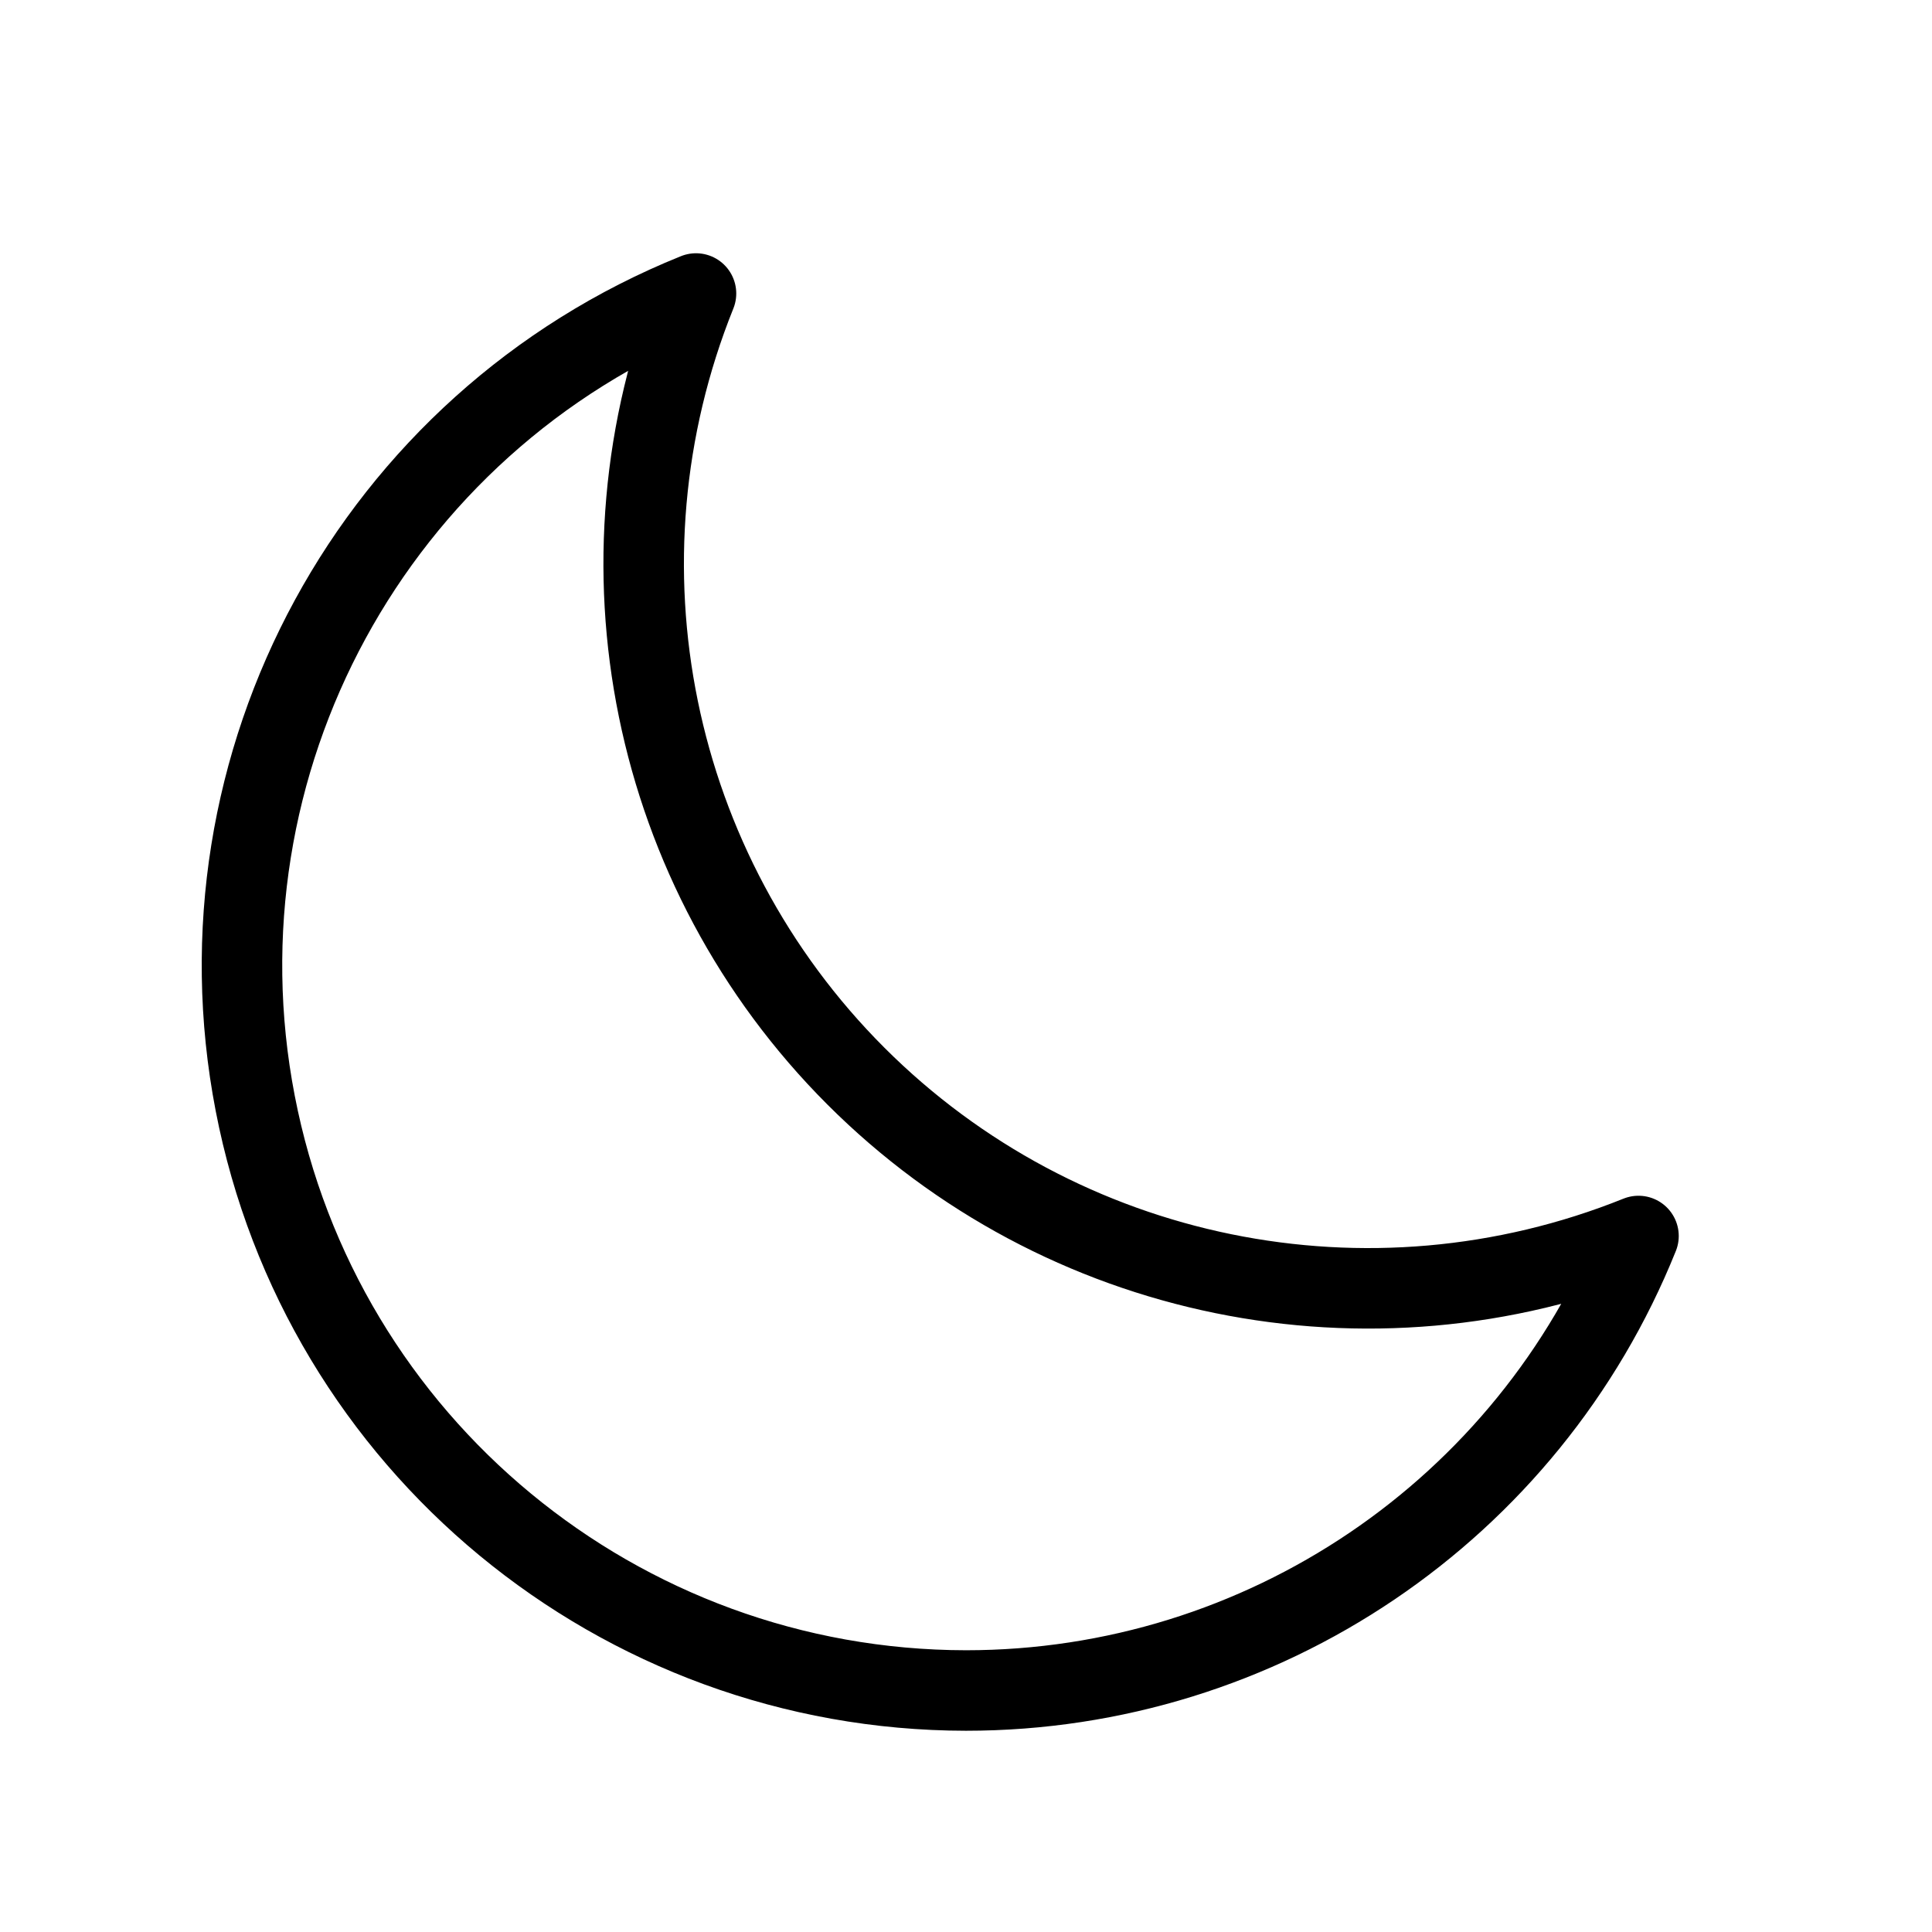
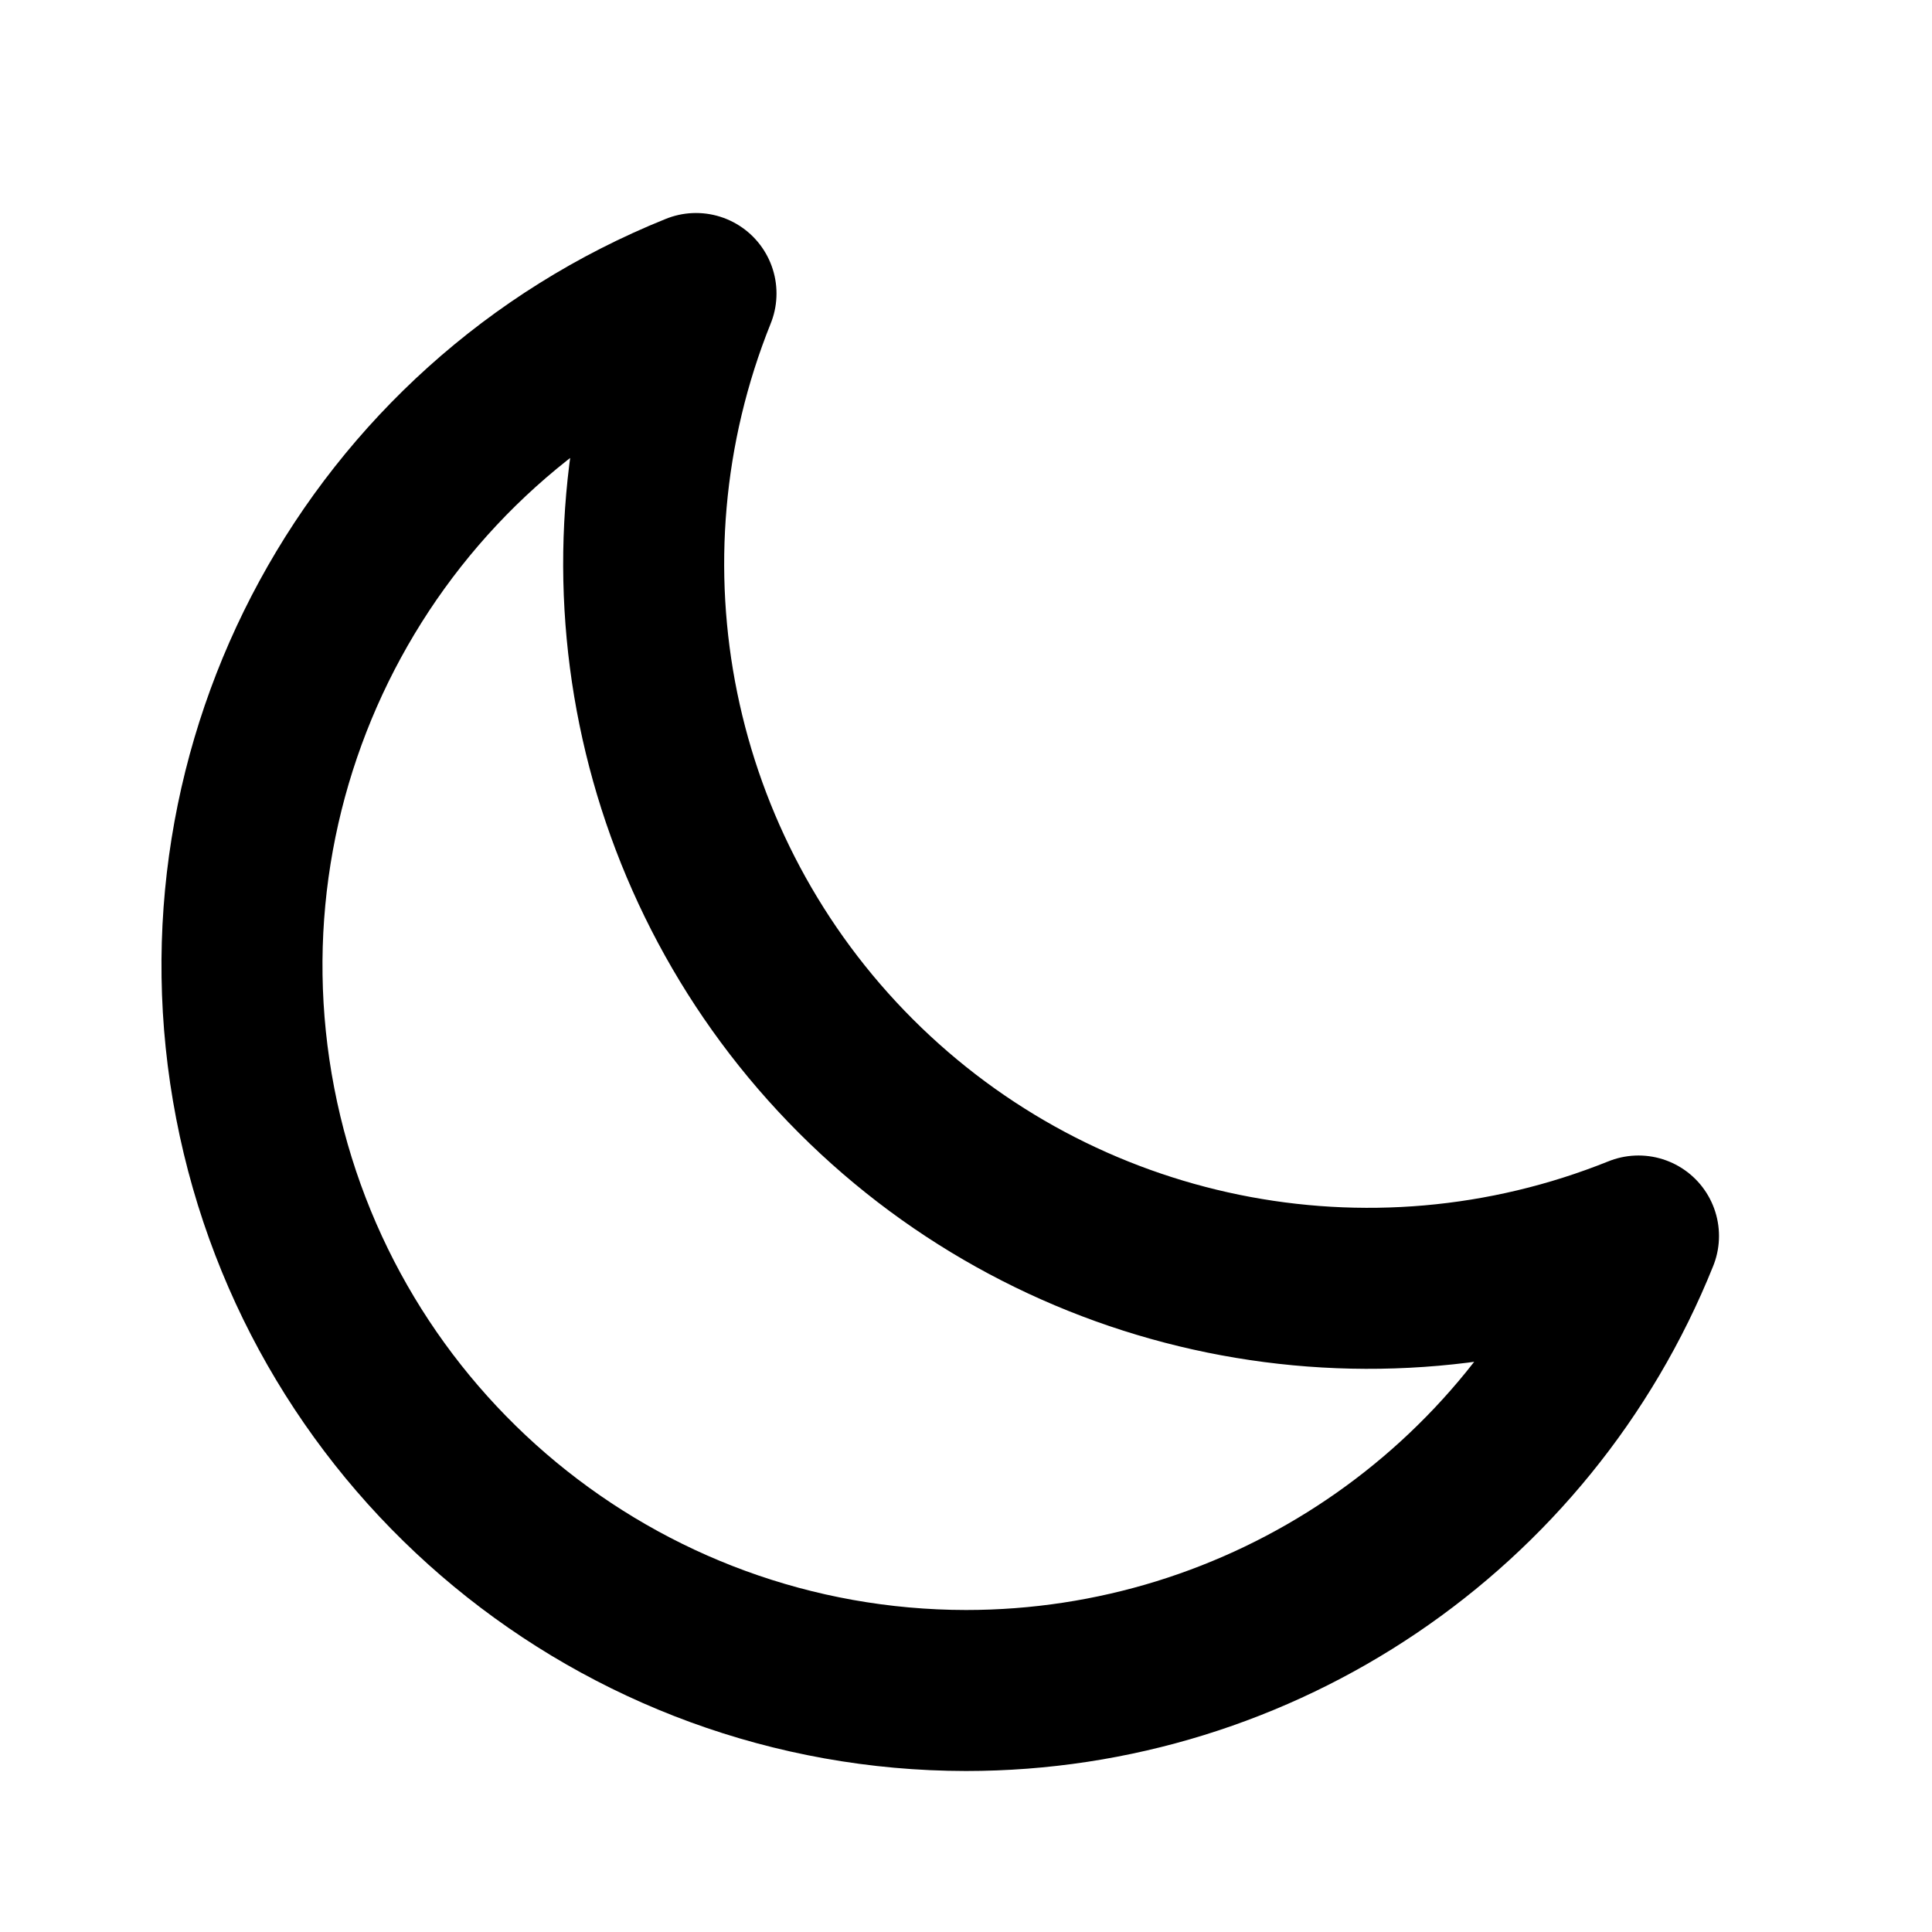
<svg xmlns="http://www.w3.org/2000/svg" fill="none" stroke="currentColor" viewBox="0 0 24 24">
-   <path stroke-linecap="round" stroke-linejoin="round" stroke-width="1" d="M20.354 15.354A9 9 0 018.646 3.646 9.003 9.003 0 0012 21a9.003 9.003 0 008.354-5.646z" />
+   <path stroke-linecap="round" stroke-linejoin="round" stroke-width="2" d="M20.354 15.354A9 9 0 018.646 3.646 9.003 9.003 0 0012 21a9.003 9.003 0 008.354-5.646z" />
</svg>
